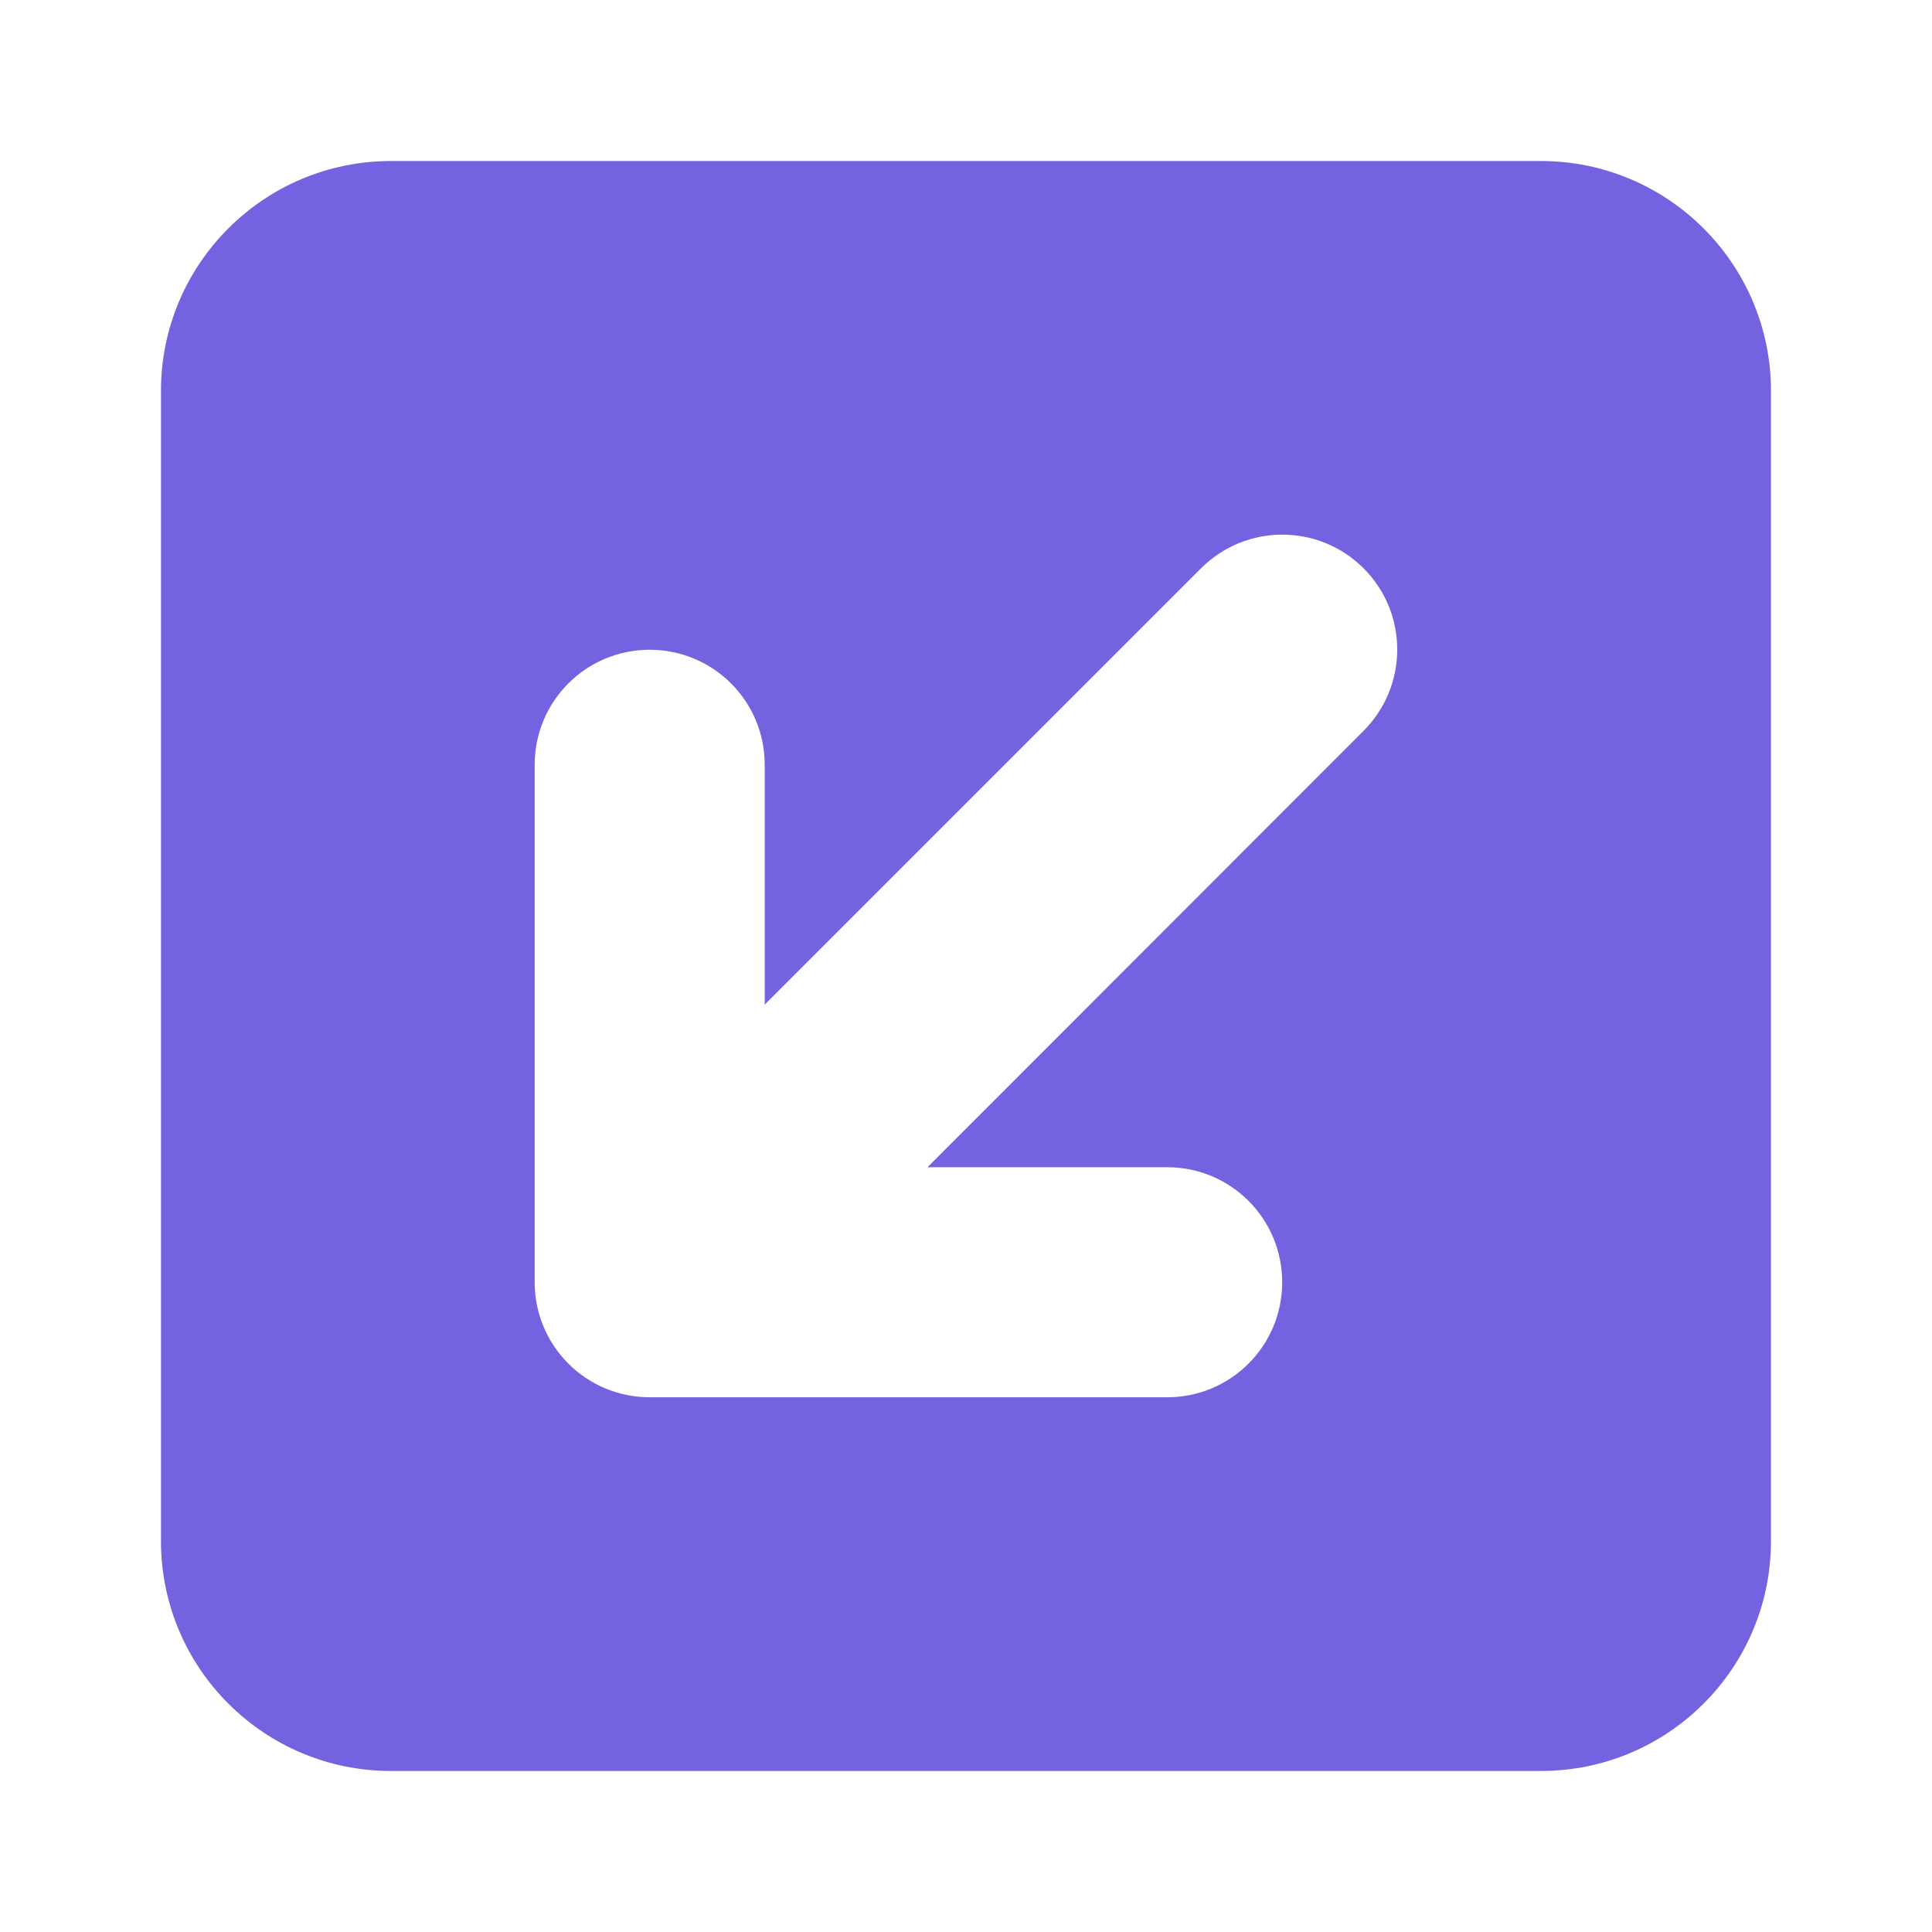
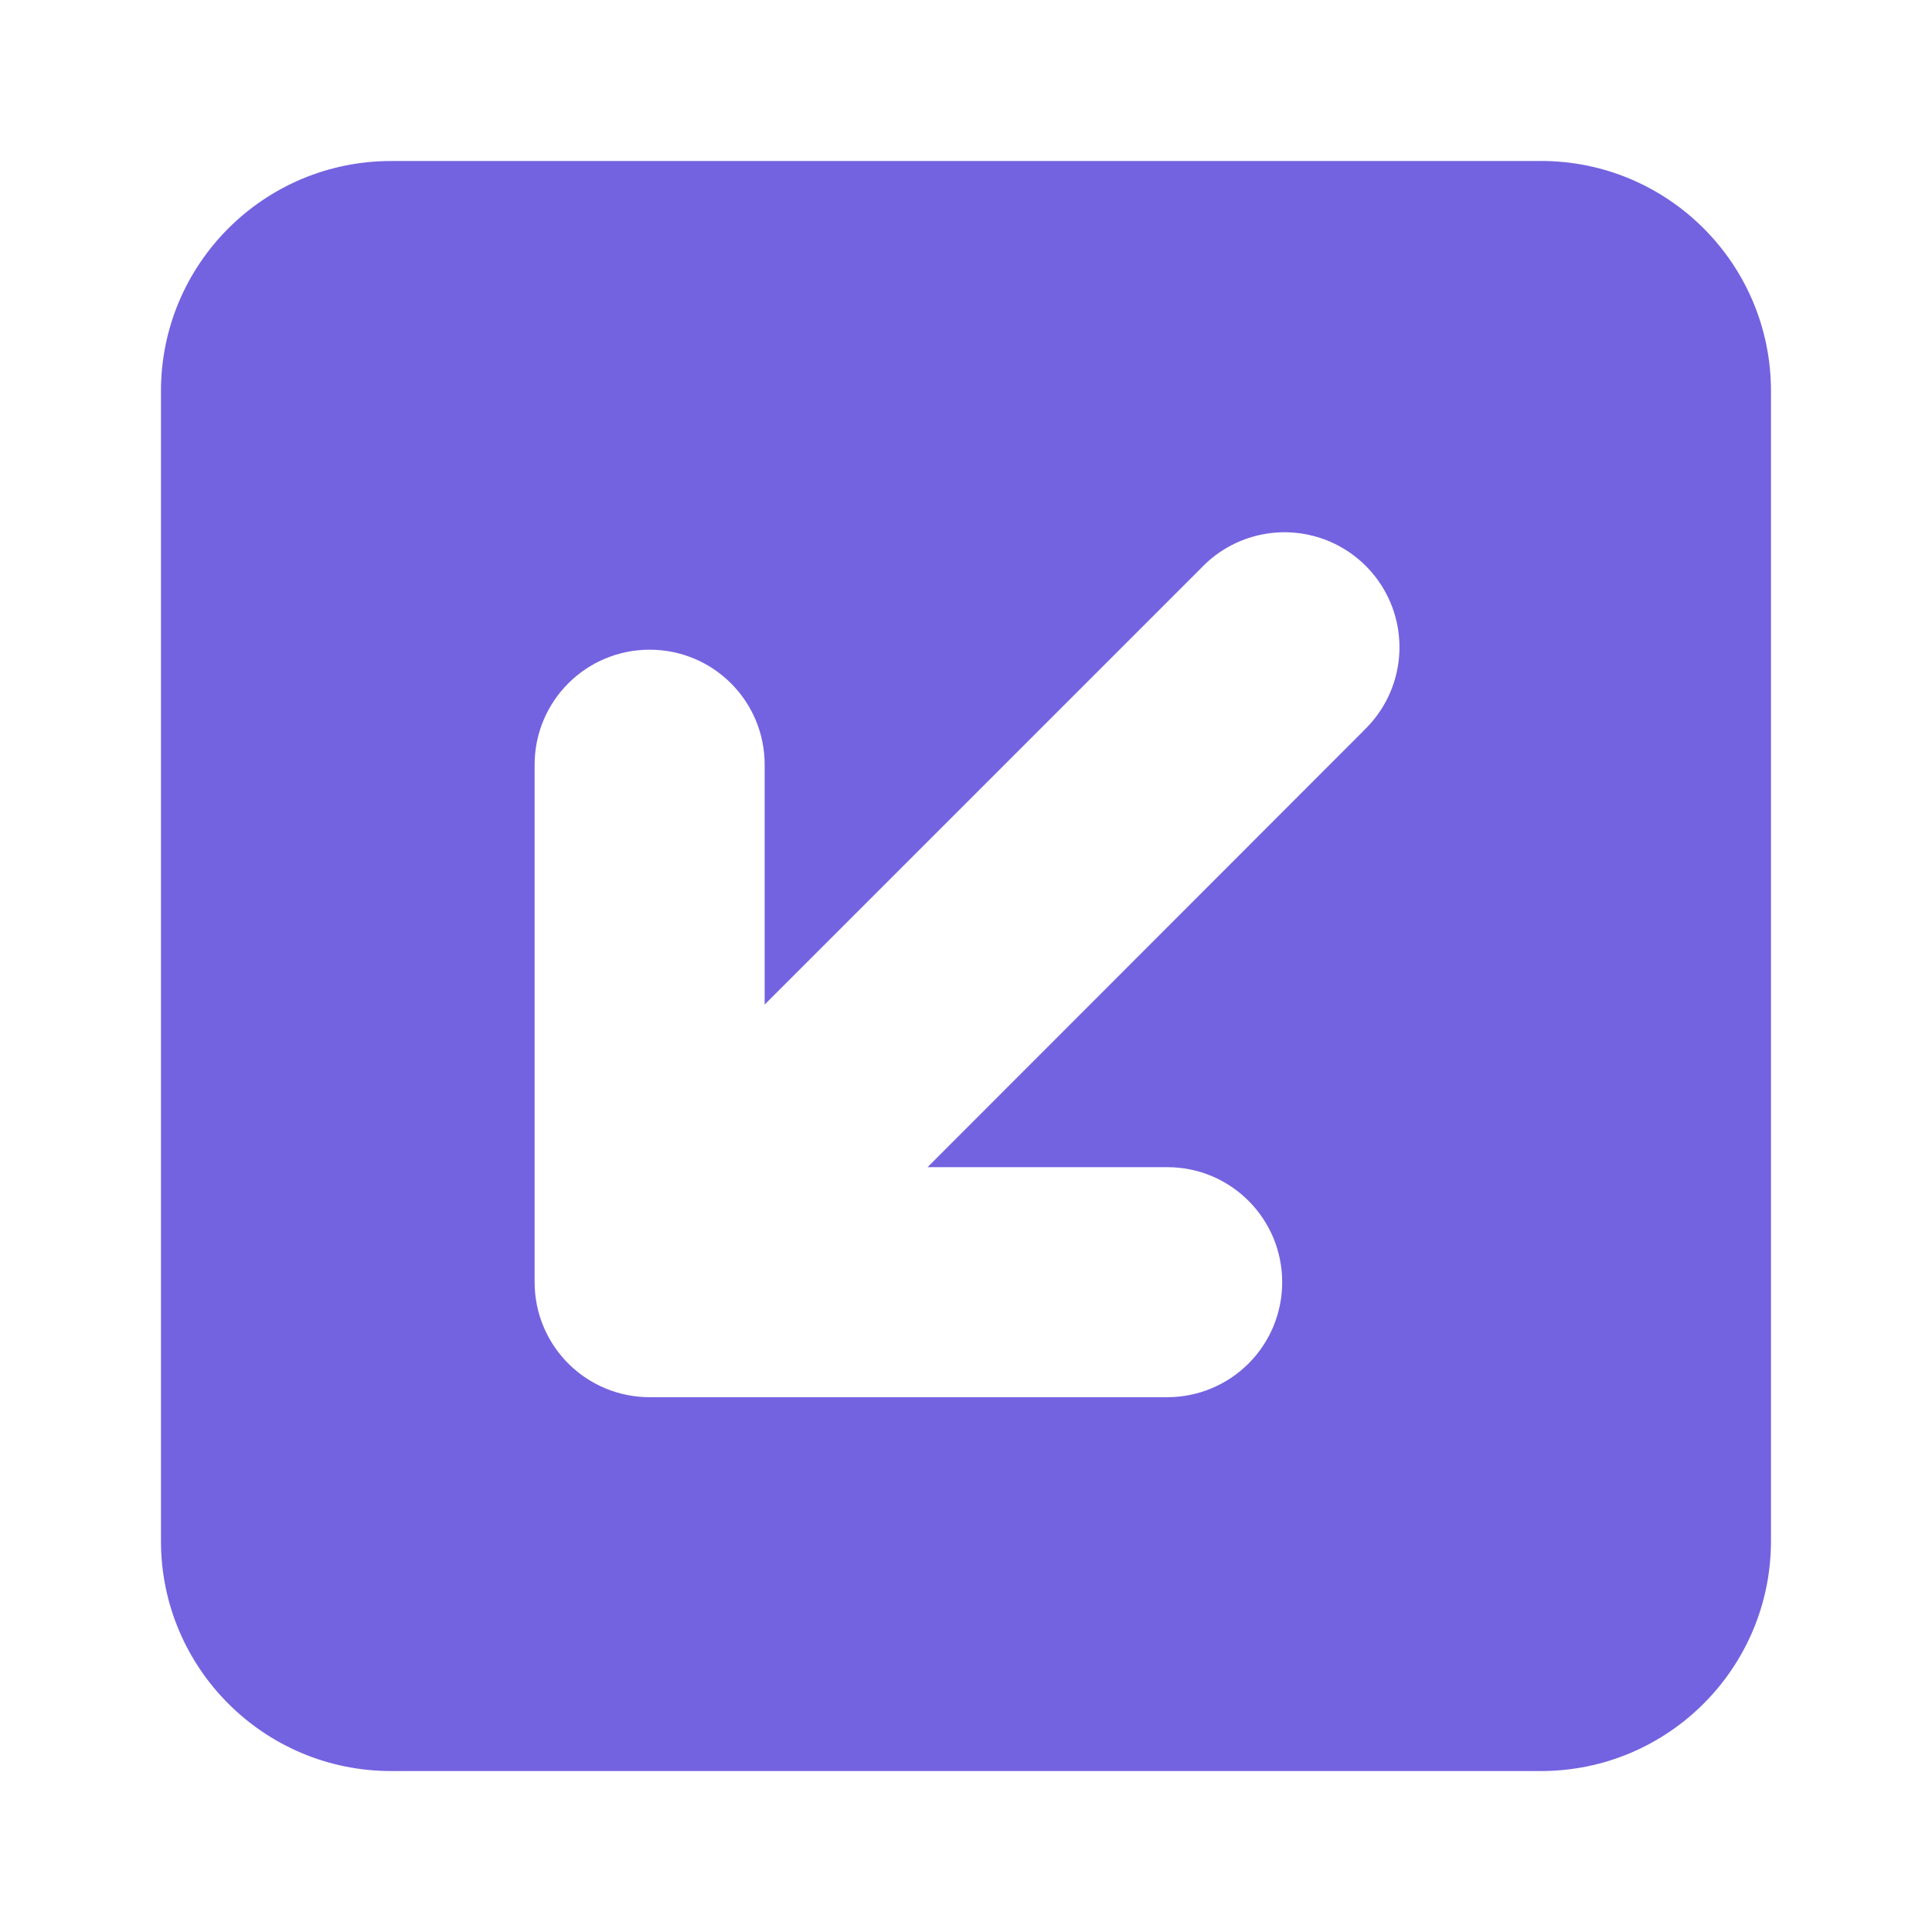
- <svg xmlns="http://www.w3.org/2000/svg" width="32" height="32" viewBox="0 0 32 32" fill="none">
-   <path d="M25.523 2.667H6.476C4.372 2.667 2.666 4.372 2.666 6.476V25.524C2.666 27.627 4.372 29.333 6.476 29.333H25.523C27.627 29.333 29.333 27.627 29.333 25.524V6.476C29.333 4.372 27.624 2.667 25.523 2.667ZM22.583 12.107L15.362 19.333H19.333C20.386 19.333 21.237 20.185 21.237 21.238C21.237 22.291 20.386 23.143 19.333 23.143H10.761C9.708 23.143 8.856 22.291 8.856 21.238V12.666C8.856 11.614 9.708 10.762 10.761 10.762C11.814 10.762 12.666 11.614 12.666 12.666V16.64L19.892 9.414C20.636 8.669 21.842 8.669 22.586 9.414C23.33 10.158 23.327 11.363 22.583 12.107Z" fill="#7363E0" />
+ <svg xmlns="http://www.w3.org/2000/svg" width="32" height="32" fill="none" viewBox="0 0 32 32">
+   <path fill="#7363e0" d="M25.523 2.667H6.476a3.81 3.81 0 0 0-3.81 3.809v19.048a3.81 3.81 0 0 0 3.81 3.81h19.047a3.81 3.81 0 0 0 3.81-3.81V6.476a3.81 3.81 0 0 0-3.81-3.81m-2.94 9.44-7.22 7.226h3.97c1.053 0 1.904.852 1.904 1.905a1.903 1.903 0 0 1-1.904 1.905H10.76a1.904 1.904 0 0 1-1.905-1.905v-8.571c0-1.053.852-1.905 1.905-1.905s1.905.851 1.905 1.904v3.974l7.226-7.226a1.904 1.904 0 1 1 2.69 2.693" />
</svg>
